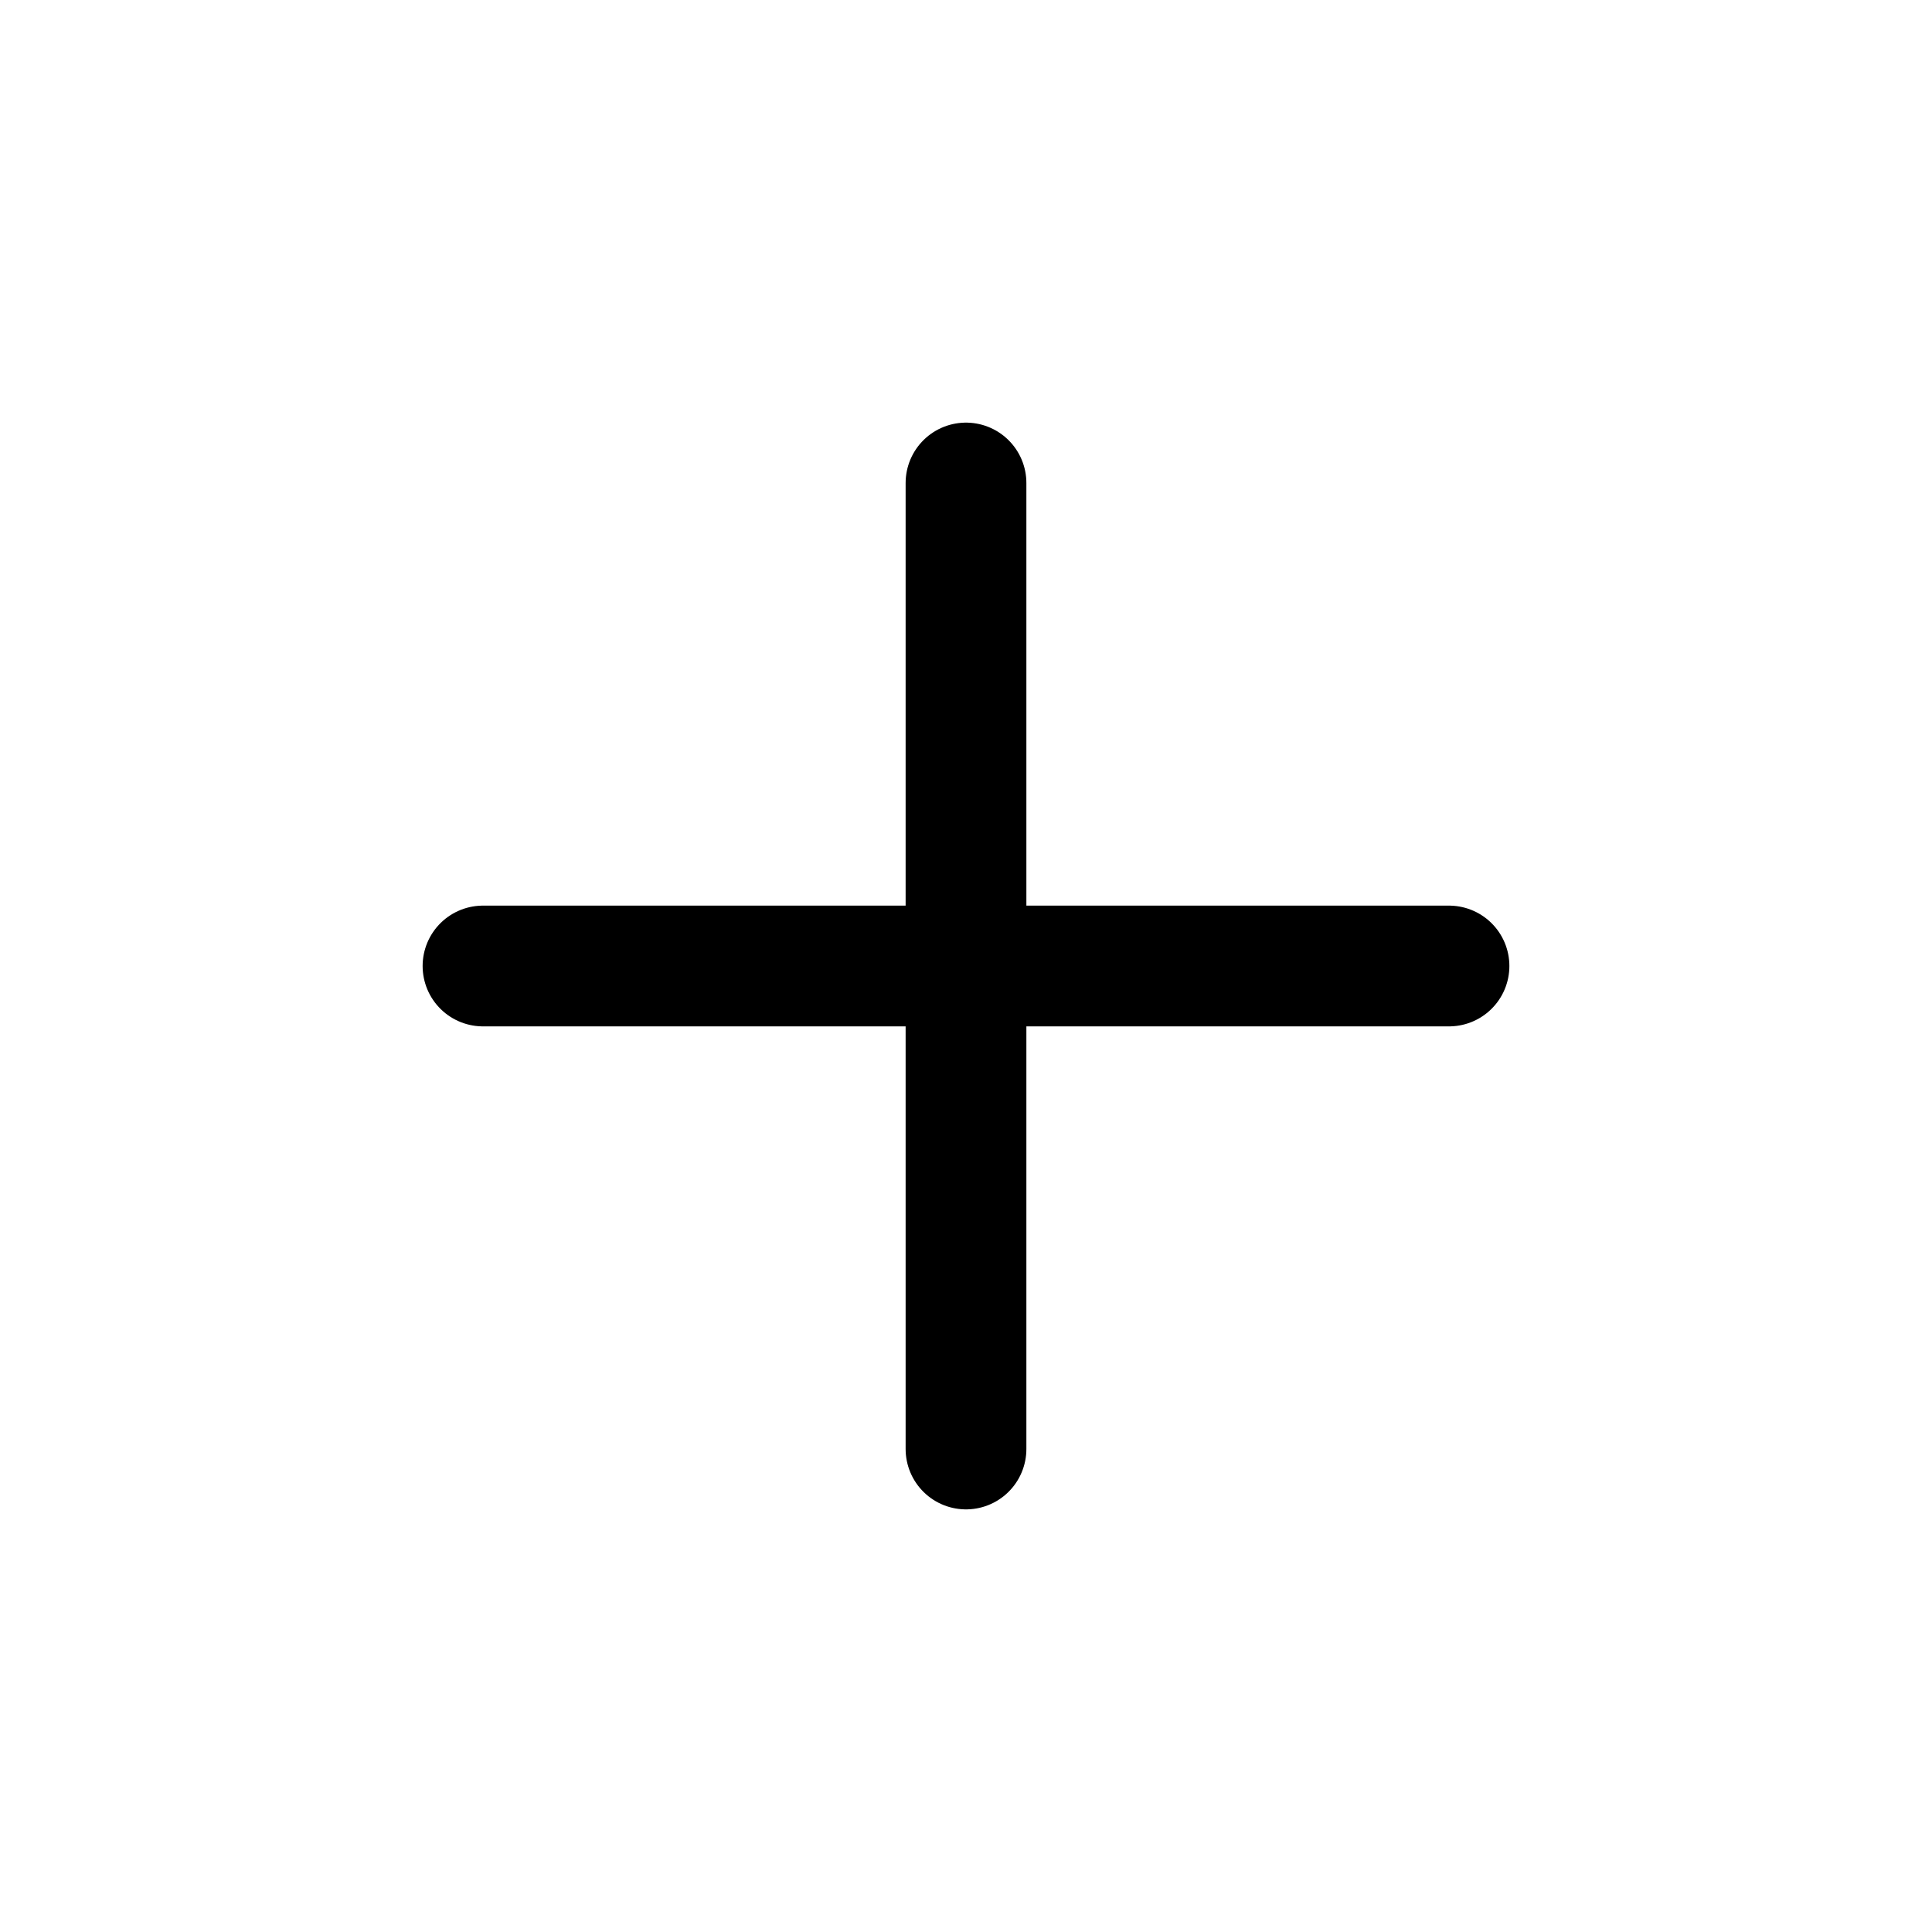
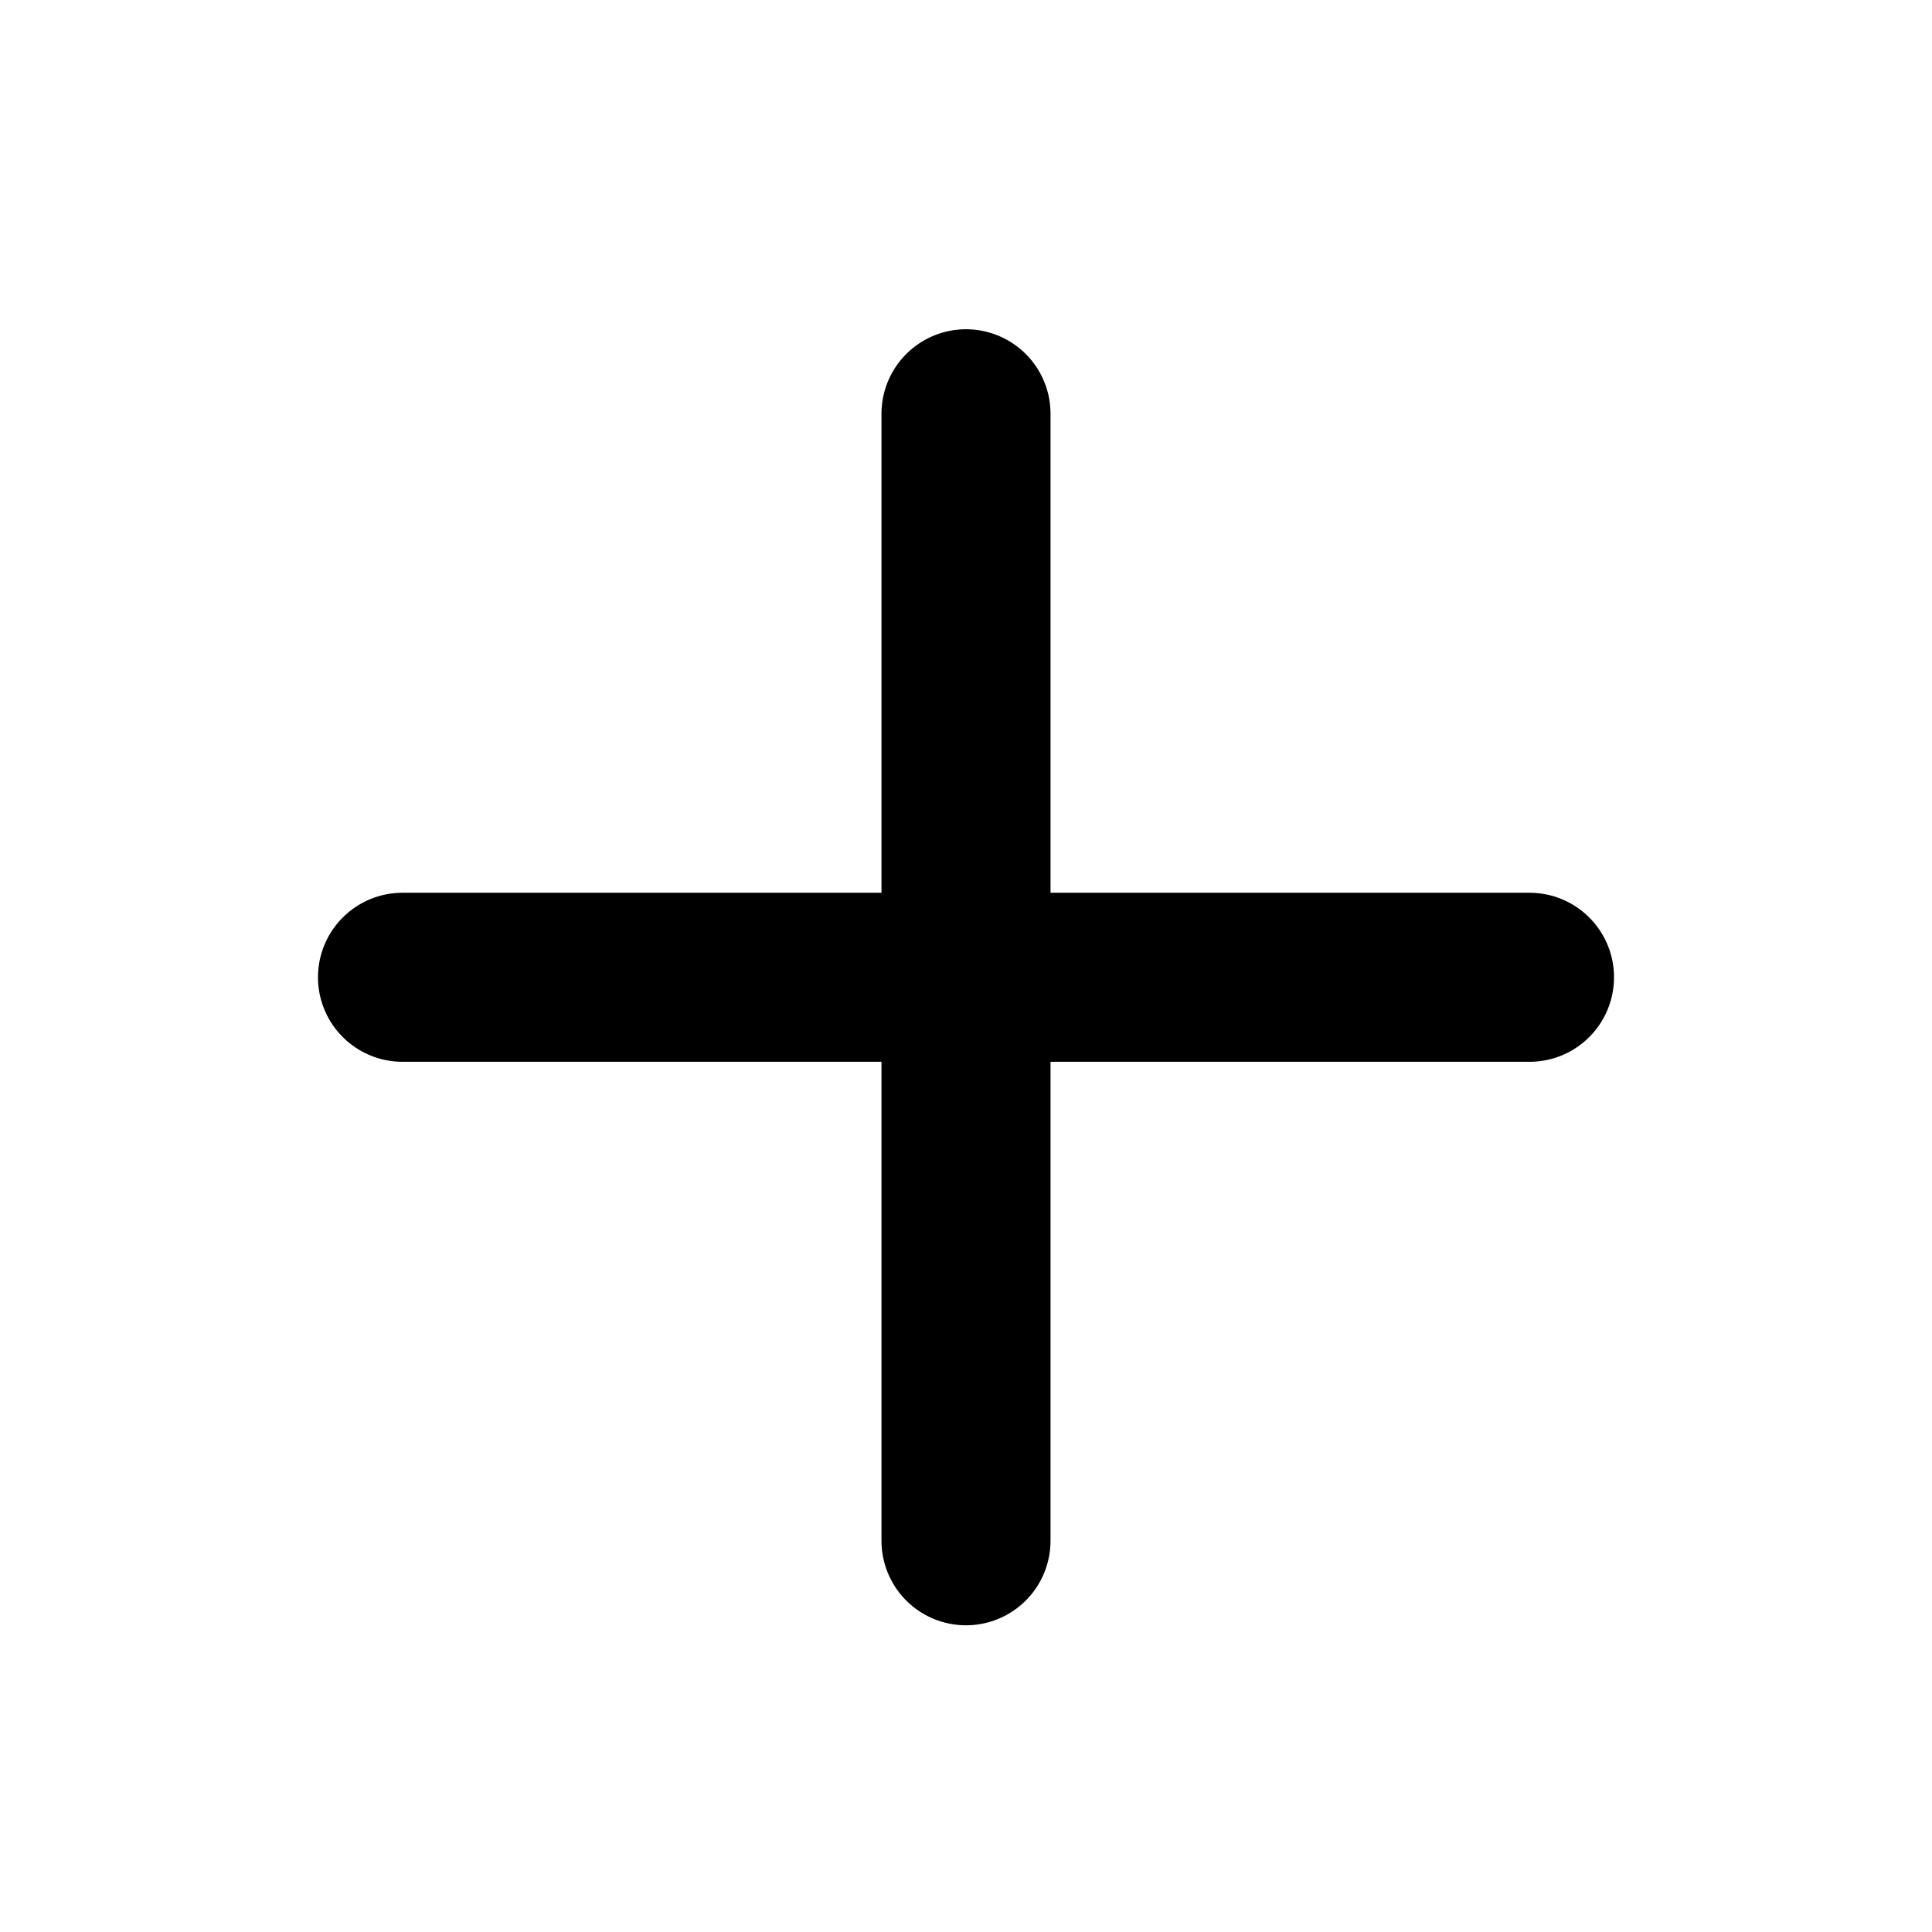
- <svg xmlns="http://www.w3.org/2000/svg" viewBox="0 0 16 16" fill="none">
-   <path d="M4 8H12" stroke="currentColor" stroke-linecap="round" stroke-linejoin="round" />
-   <path d="M8 12V4" stroke="currentColor" stroke-linecap="round" stroke-linejoin="round" />
+ <svg xmlns="http://www.w3.org/2000/svg" viewBox="0 0 24 24" fill="none">
+   <path d="M5 12.14H19" stroke="currentColor" stroke-width="2.1" stroke-linecap="round" stroke-linejoin="round" />
+   <path d="M12 19.14V5.14" stroke="currentColor" stroke-width="2.1" stroke-linecap="round" stroke-linejoin="round" />
</svg>
